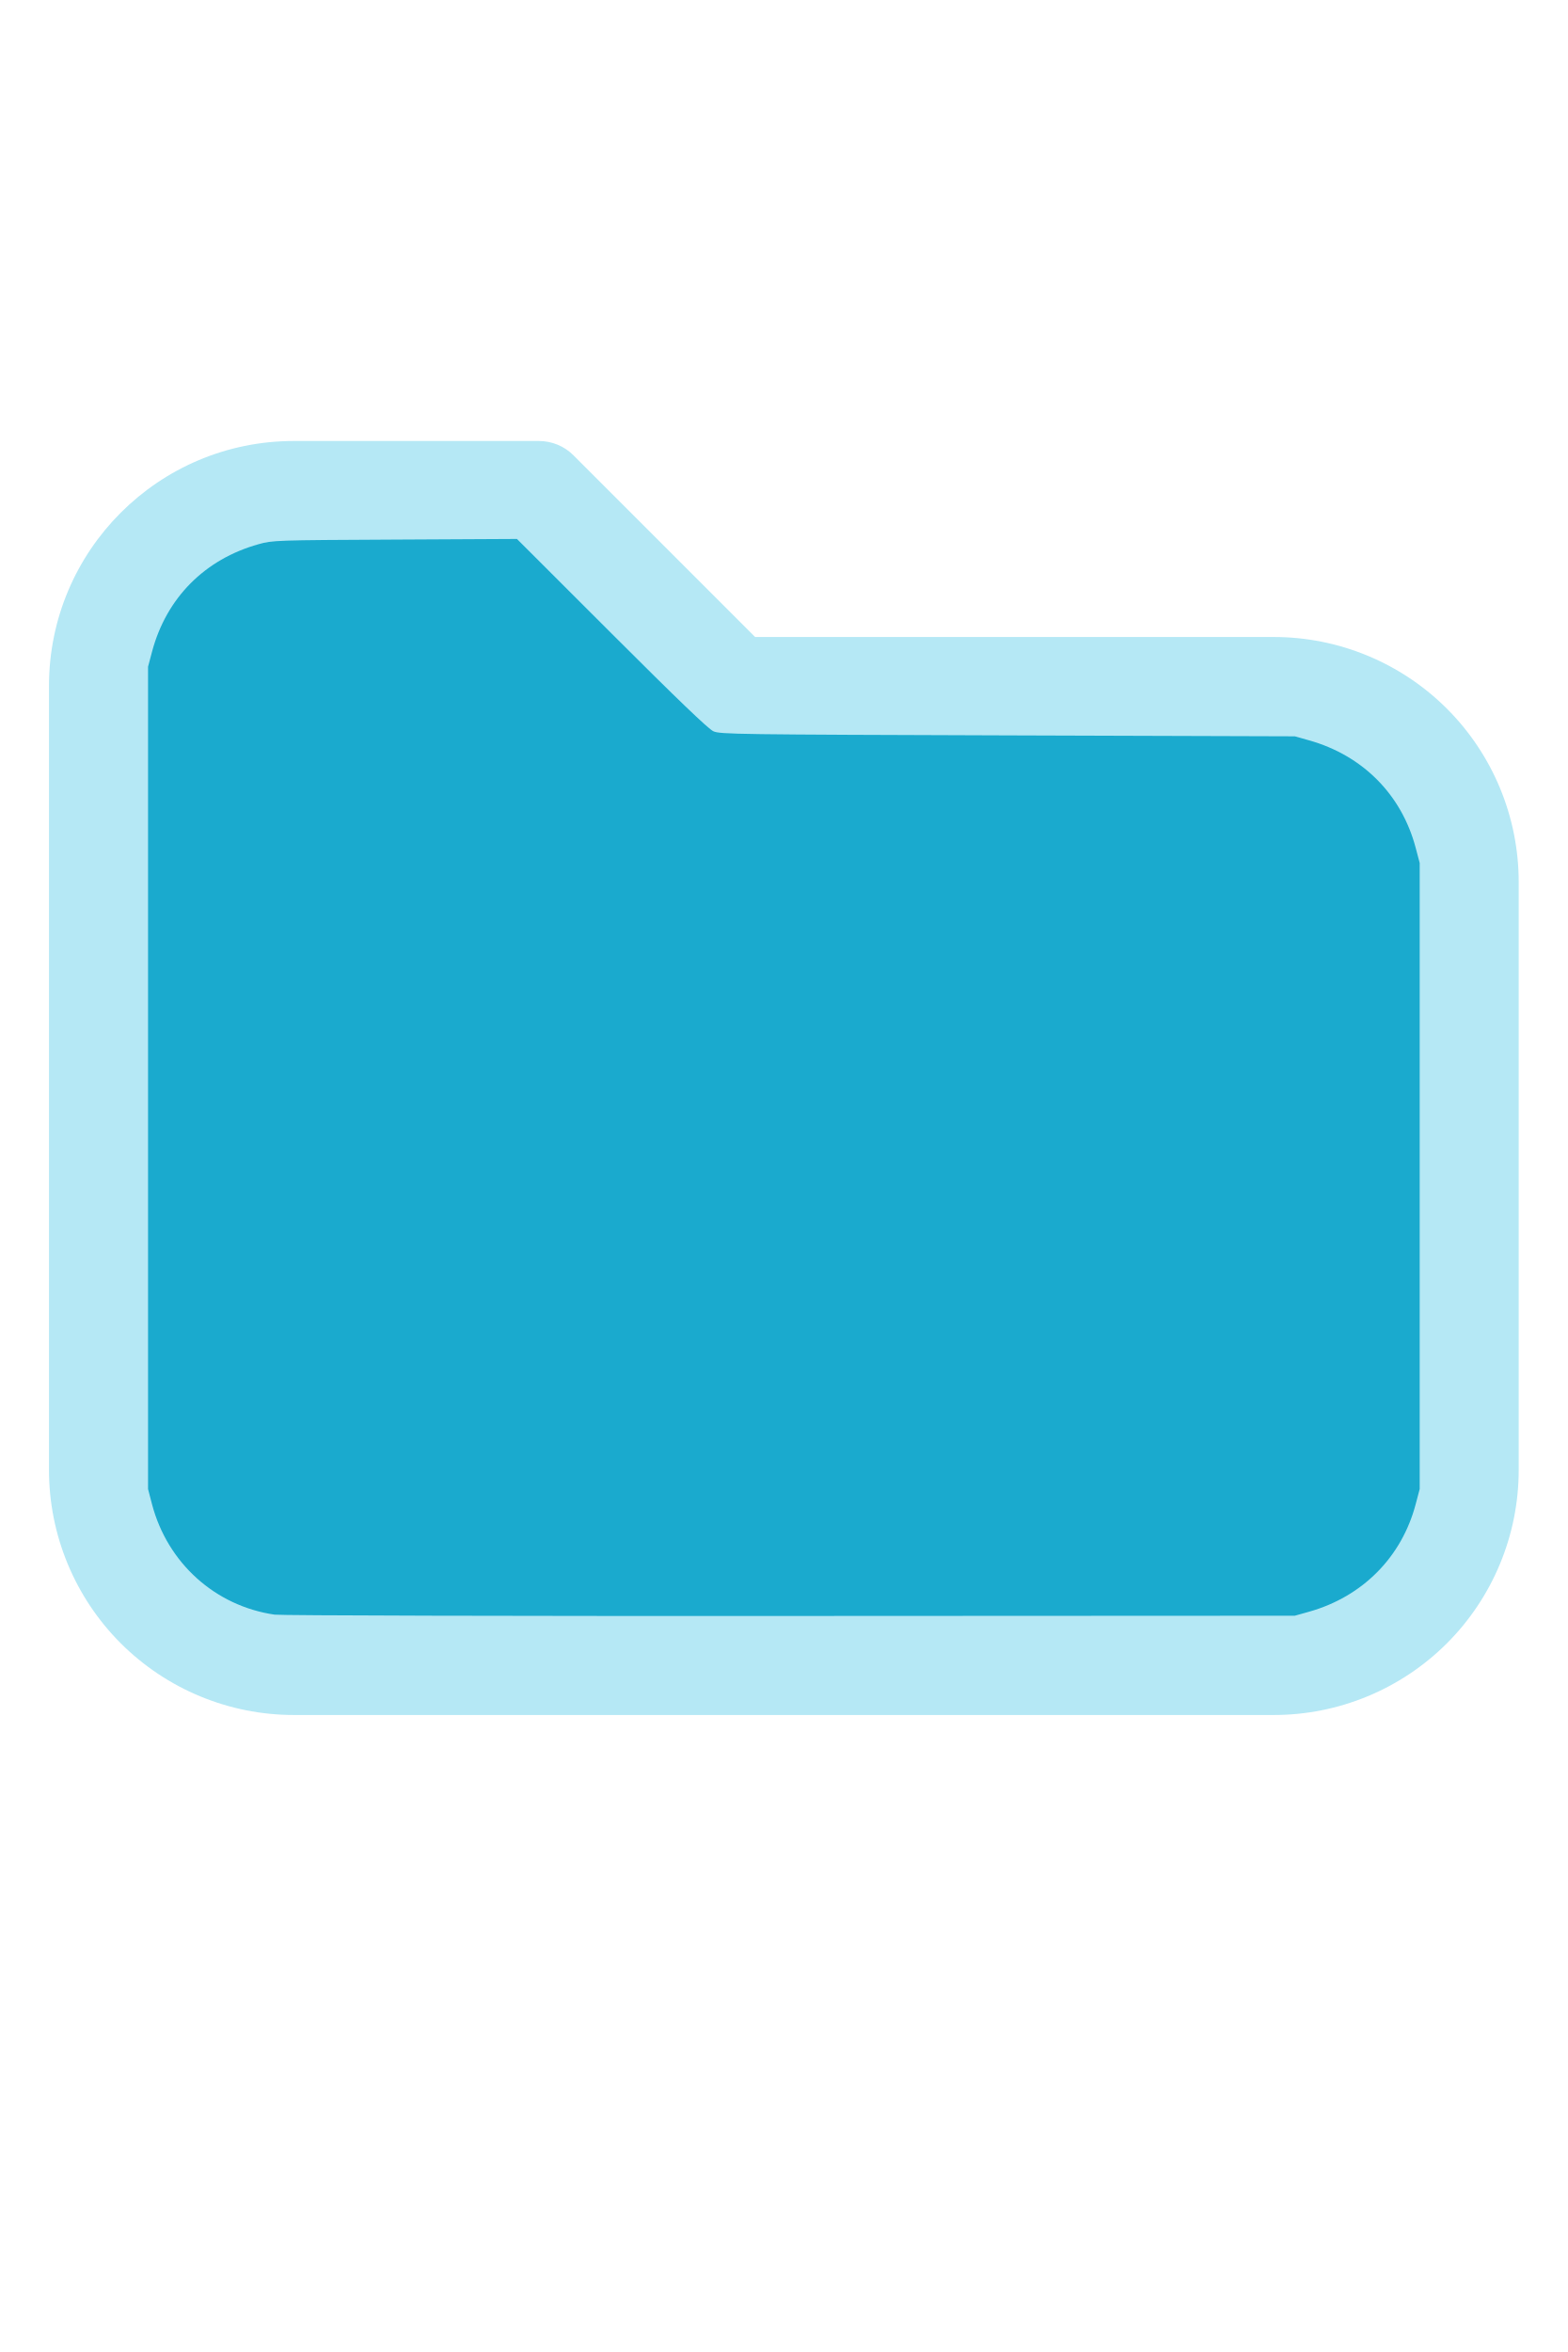
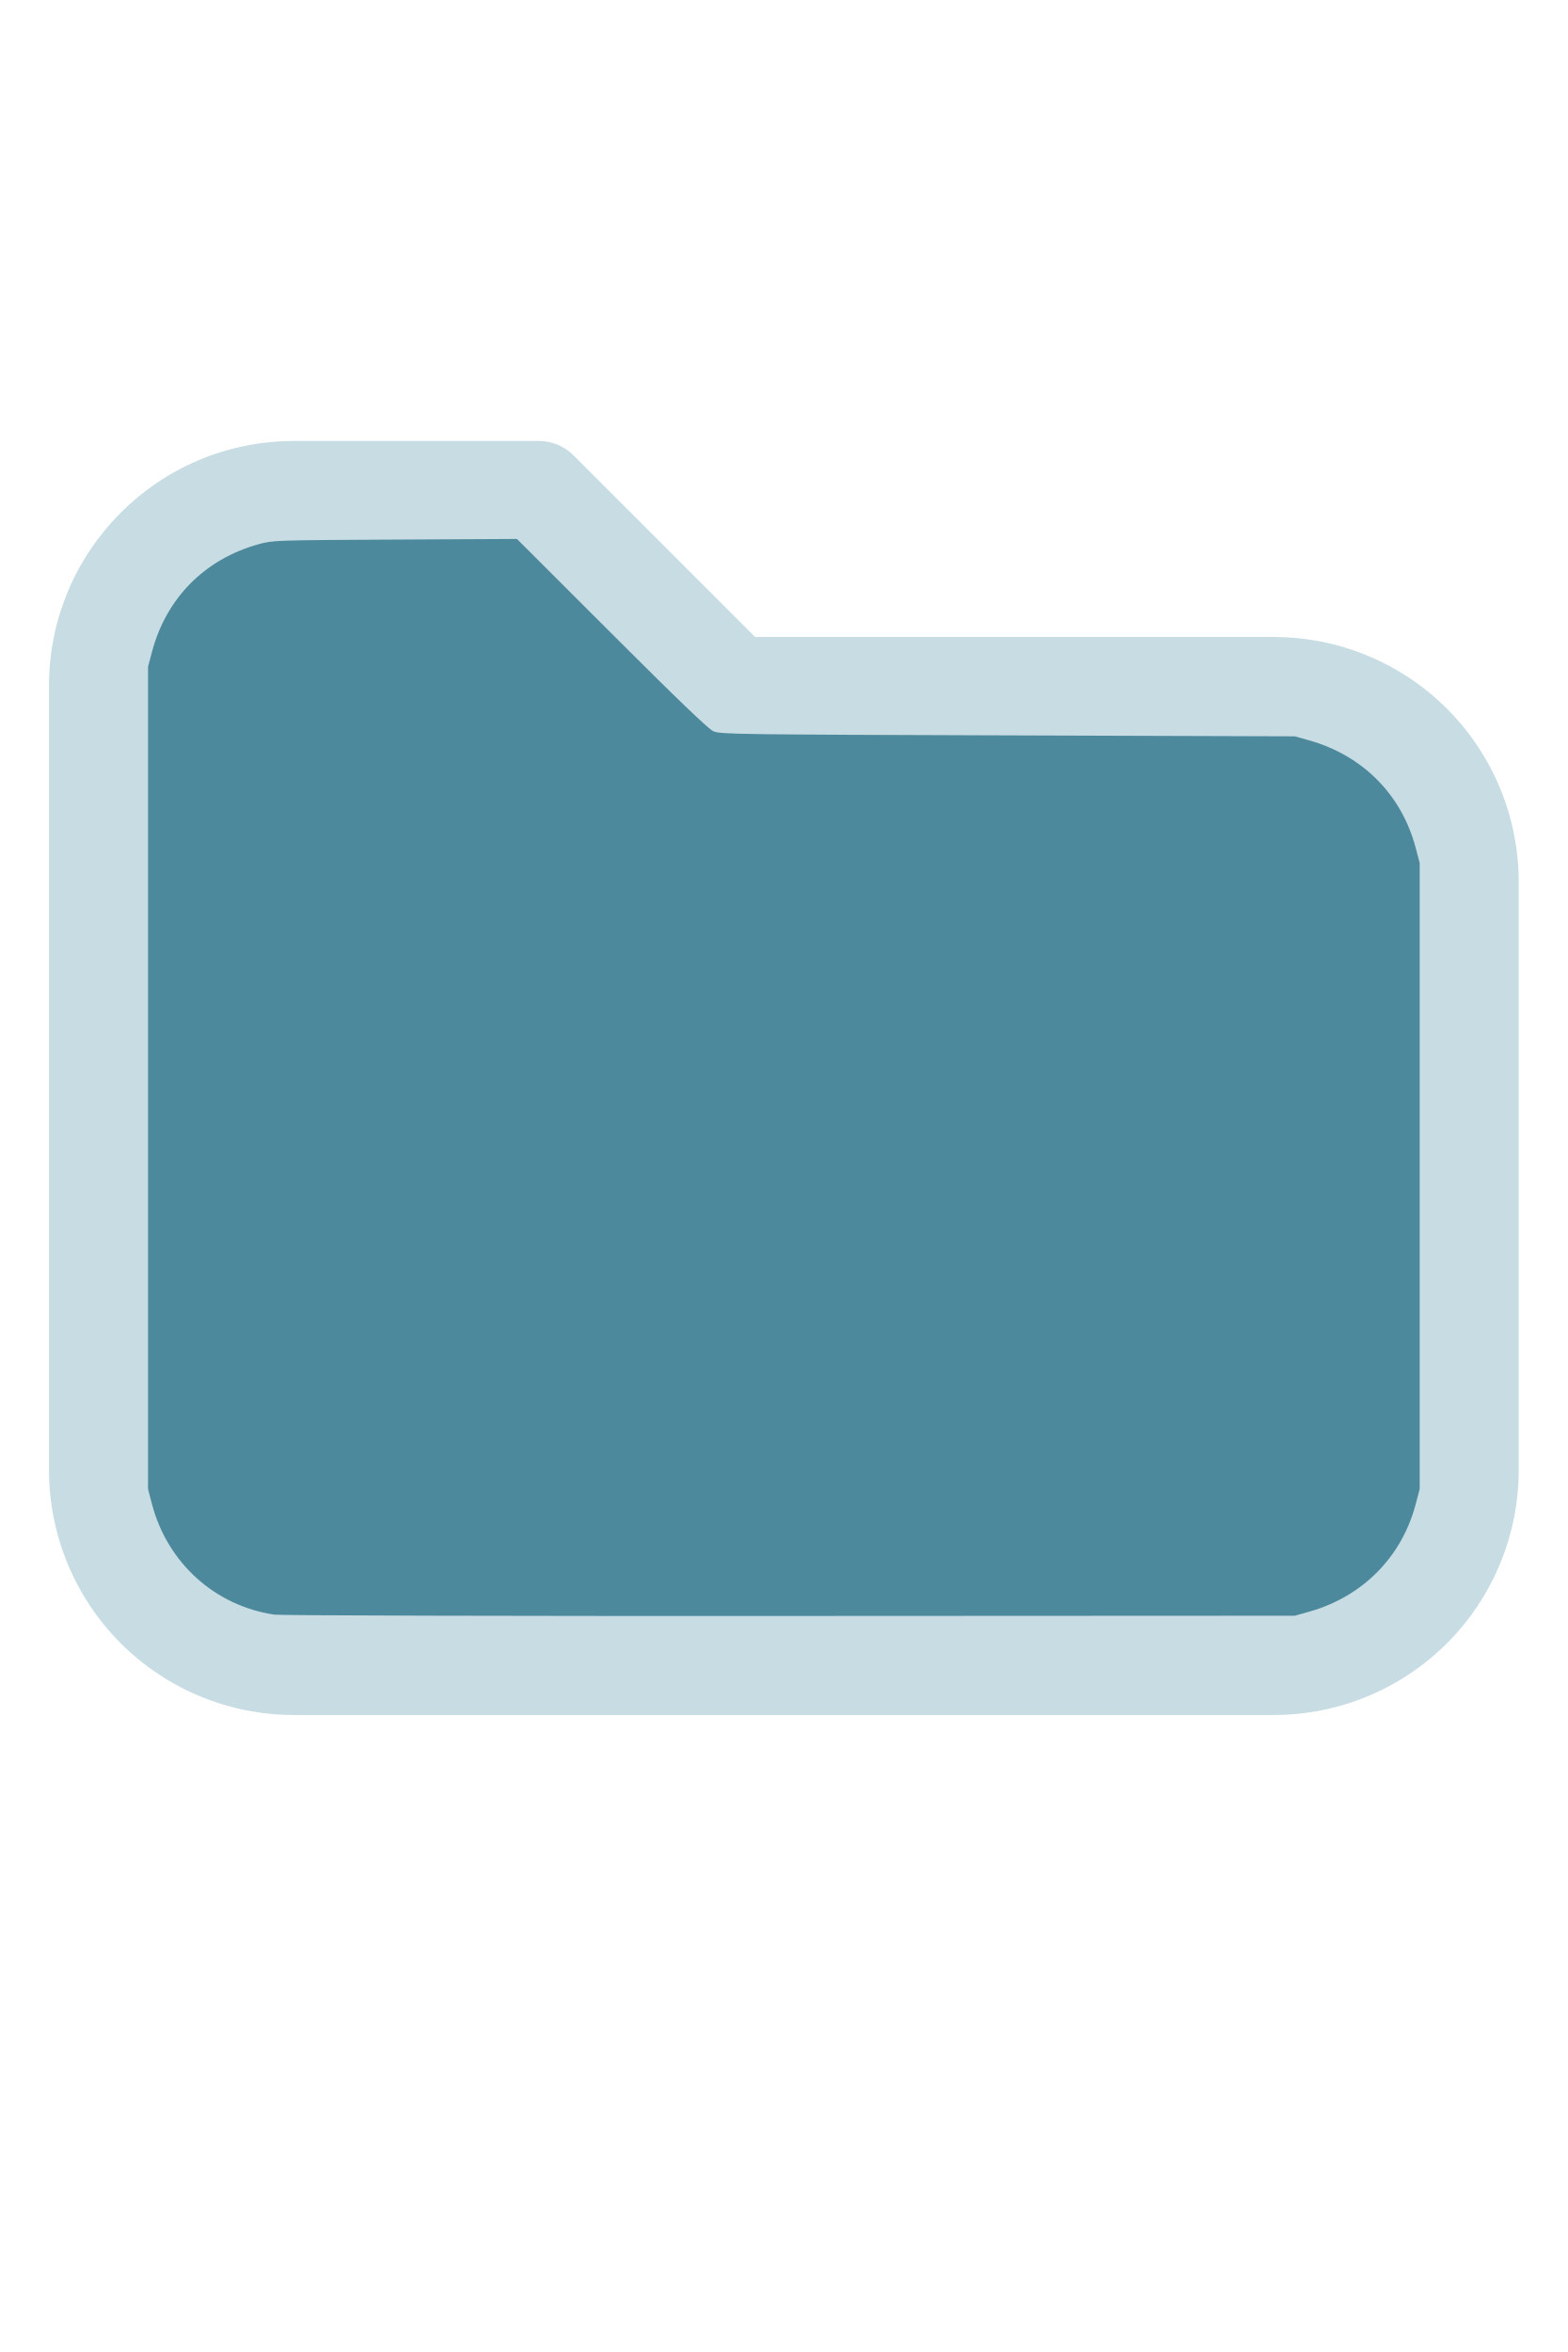
<svg xmlns="http://www.w3.org/2000/svg" version="1.1" width="16" height="24" viewBox="0 0 32 32" xml:space="preserve">
-   <g style="fill:#B5E8F5;">
+   <g style="fill:#C7DCE3;">
    <path d="M1,5.998l-0,16.002c-0,1.326 0.527,2.598 1.464,3.536c0.938,0.937 2.21,1.464 3.536,1.464c5.322,0 14.678,-0 20,0c1.326,0 2.598,-0.527 3.536,-1.464c0.937,-0.938 1.464,-2.21 1.464,-3.536c0,-3.486 0,-8.514 0,-12c0,-1.326 -0.527,-2.598 -1.464,-3.536c-0.938,-0.937 -2.21,-1.464 -3.536,-1.464c-0,0 -10.586,0 -10.586,0c0,-0 -3.707,-3.707 -3.707,-3.707c-0.187,-0.188 -0.442,-0.293 -0.707,-0.293l-5.002,0c-2.76,0 -4.998,2.238 -4.998,4.998Zm2,-0l-0,16.002c-0,0.796 0.316,1.559 0.879,2.121c0.562,0.563 1.325,0.879 2.121,0.879l20,0c0.796,0 1.559,-0.316 2.121,-0.879c0.563,-0.562 0.879,-1.325 0.879,-2.121c0,-3.486 0,-8.514 0,-12c0,-0.796 -0.316,-1.559 -0.879,-2.121c-0.562,-0.563 -1.325,-0.879 -2.121,-0.879c-7.738,0 -11,0 -11,0c-0.265,0 -0.52,-0.105 -0.707,-0.293c-0,0 -3.707,-3.707 -3.707,-3.707c-0,0 -4.588,0 -4.588,0c-1.656,0 -2.998,1.342 -2.998,2.998Z" />
  </g>
-   <g style="fill:#1AAACE;stroke-width:0;">
+   <g style="fill:#4D899C;stroke-width:0;">
    <path d="M 5.606,24.952 C 4.392,24.775 3.42,23.9 3.103,22.699 L 3.022,22.389 V 13.998 5.606 L 3.104,5.298 C 3.396,4.203 4.18,3.412 5.279,3.106 5.565,3.026 5.615,3.024 8.061,3.012 l 2.491,-0.013 1.932,1.93 c 1.344,1.343 1.976,1.95 2.078,1.995 0.137,0.062 0.474,0.066 6.007,0.084 l 5.861,0.019 0.291,0.082 c 1.095,0.308 1.89,1.109 2.176,2.193 l 0.082,0.309 V 16 22.389 l -0.082,0.309 c -0.284,1.079 -1.086,1.888 -2.176,2.194 l -0.291,0.082 -10.303,0.005 c -5.7,0.003 -10.4,-0.009 -10.521,-0.027 z" />
  </g>
</svg>
